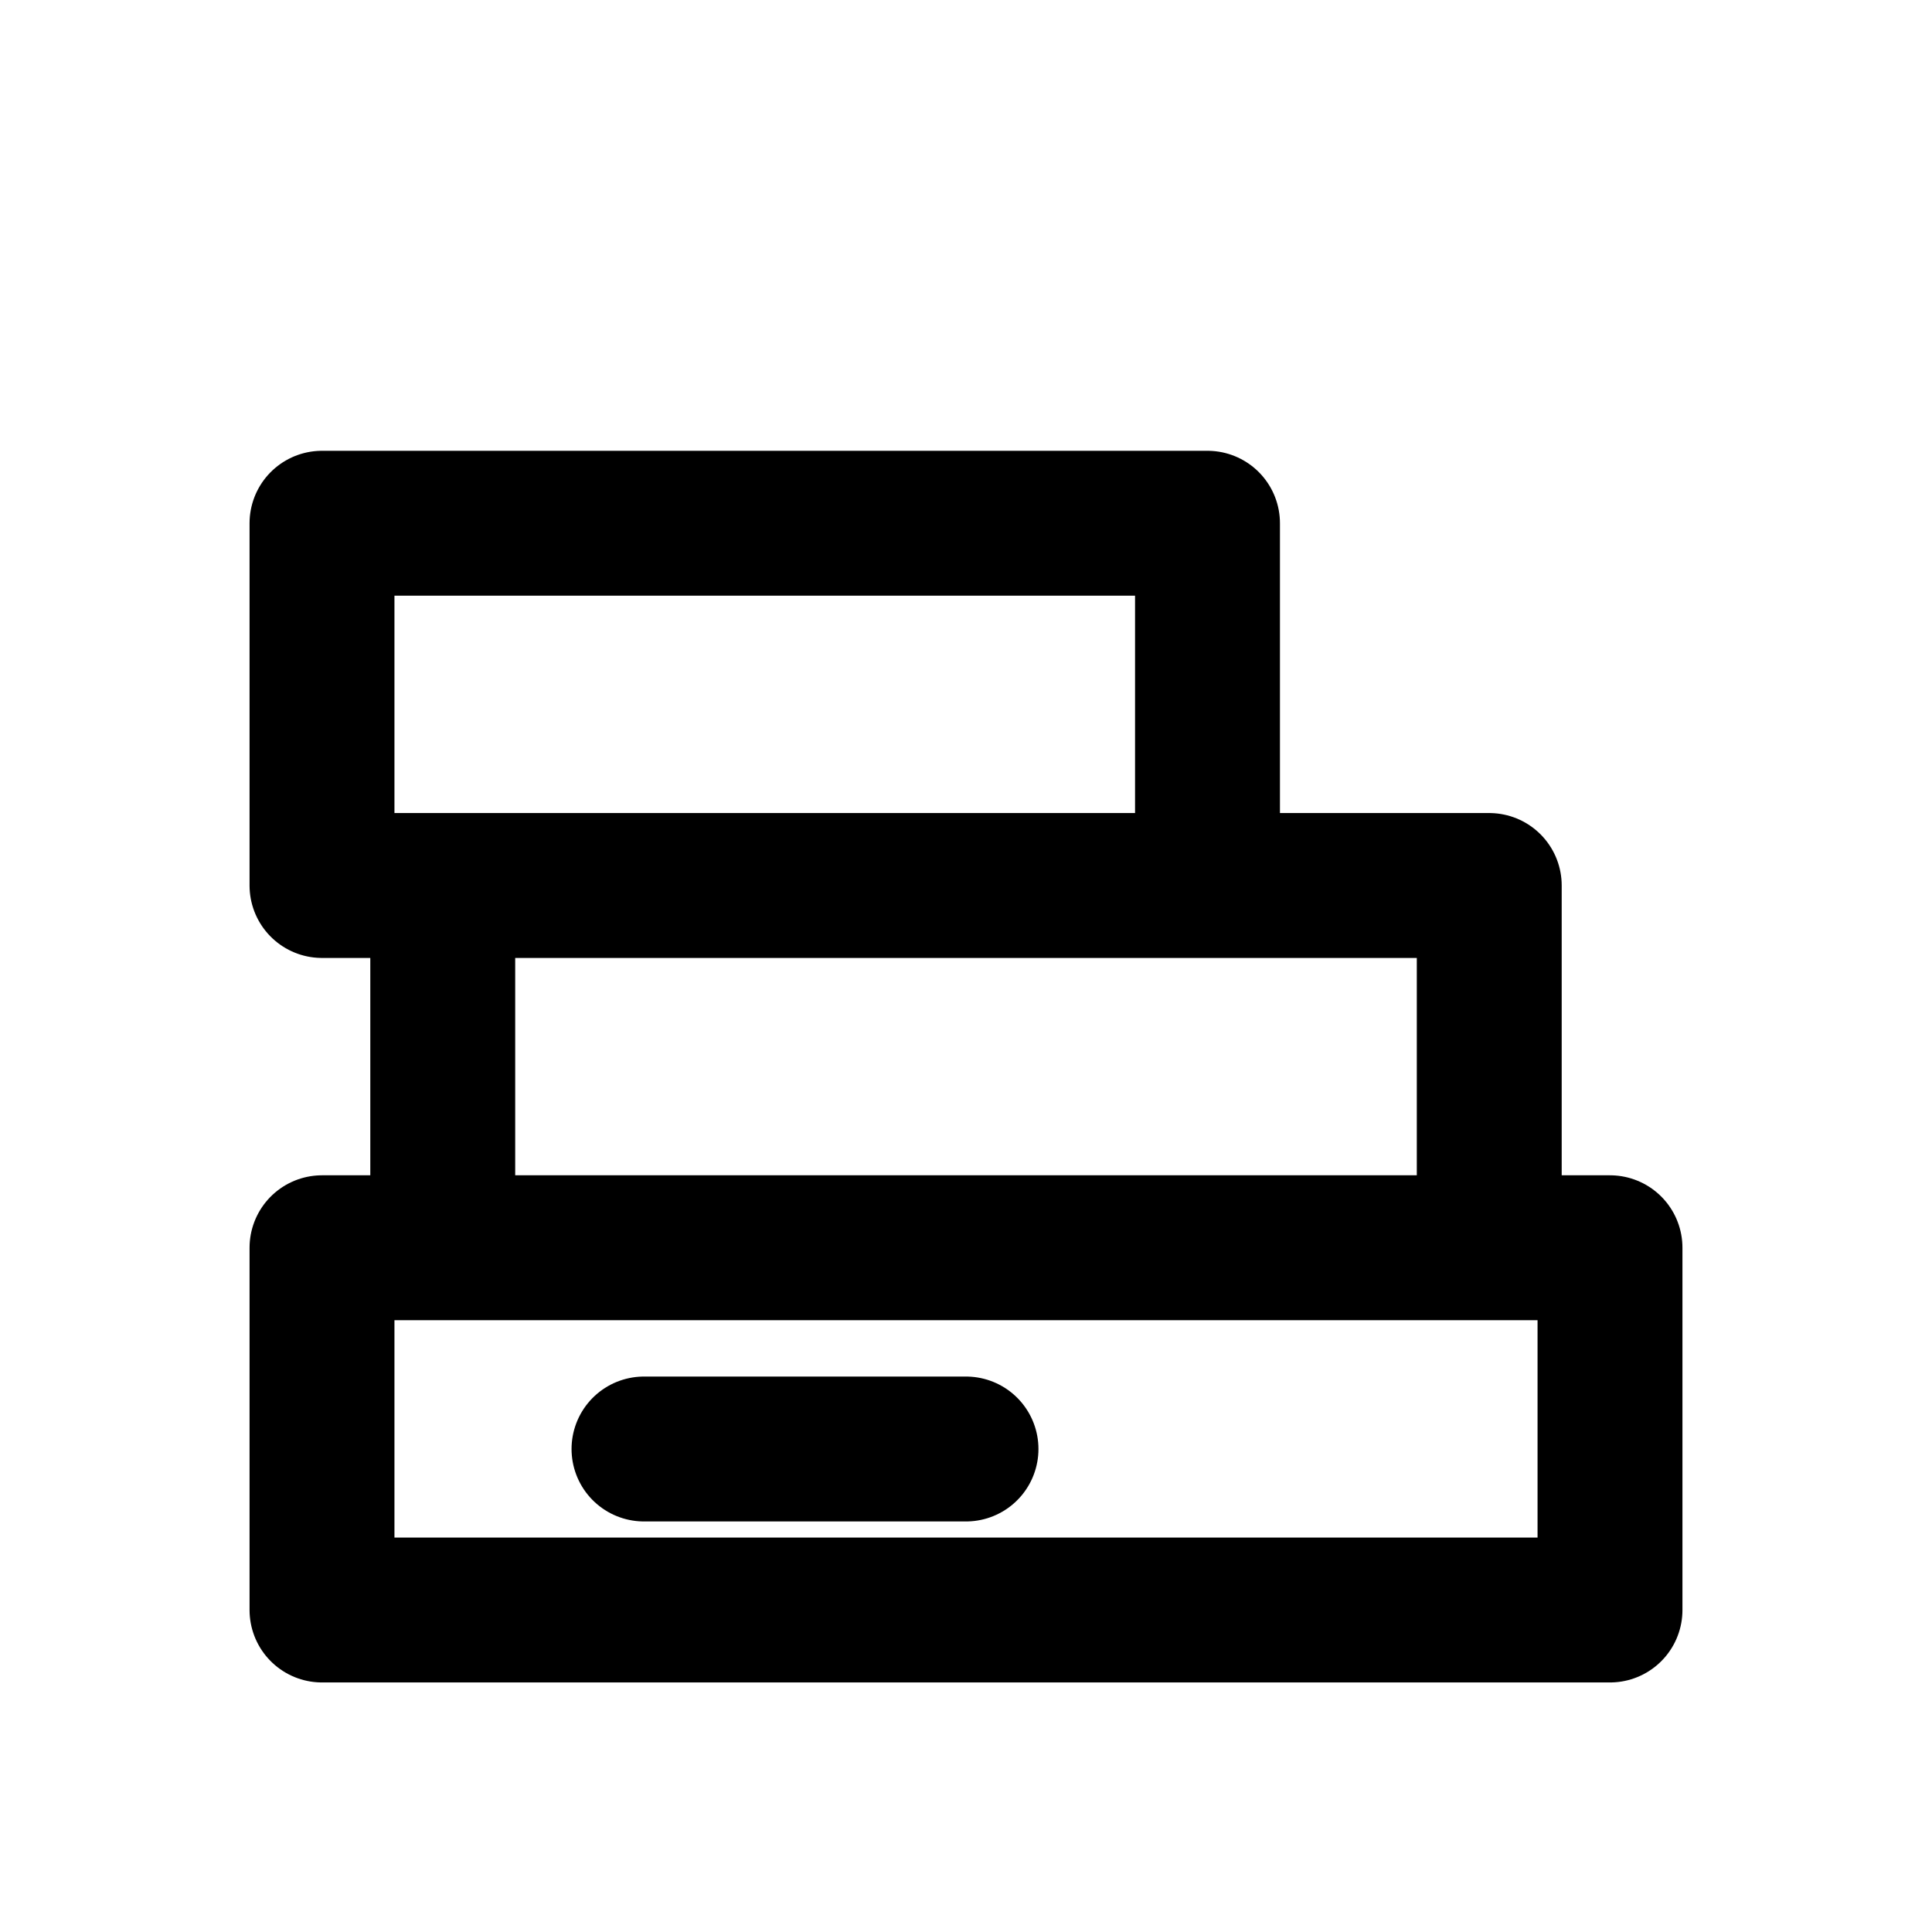
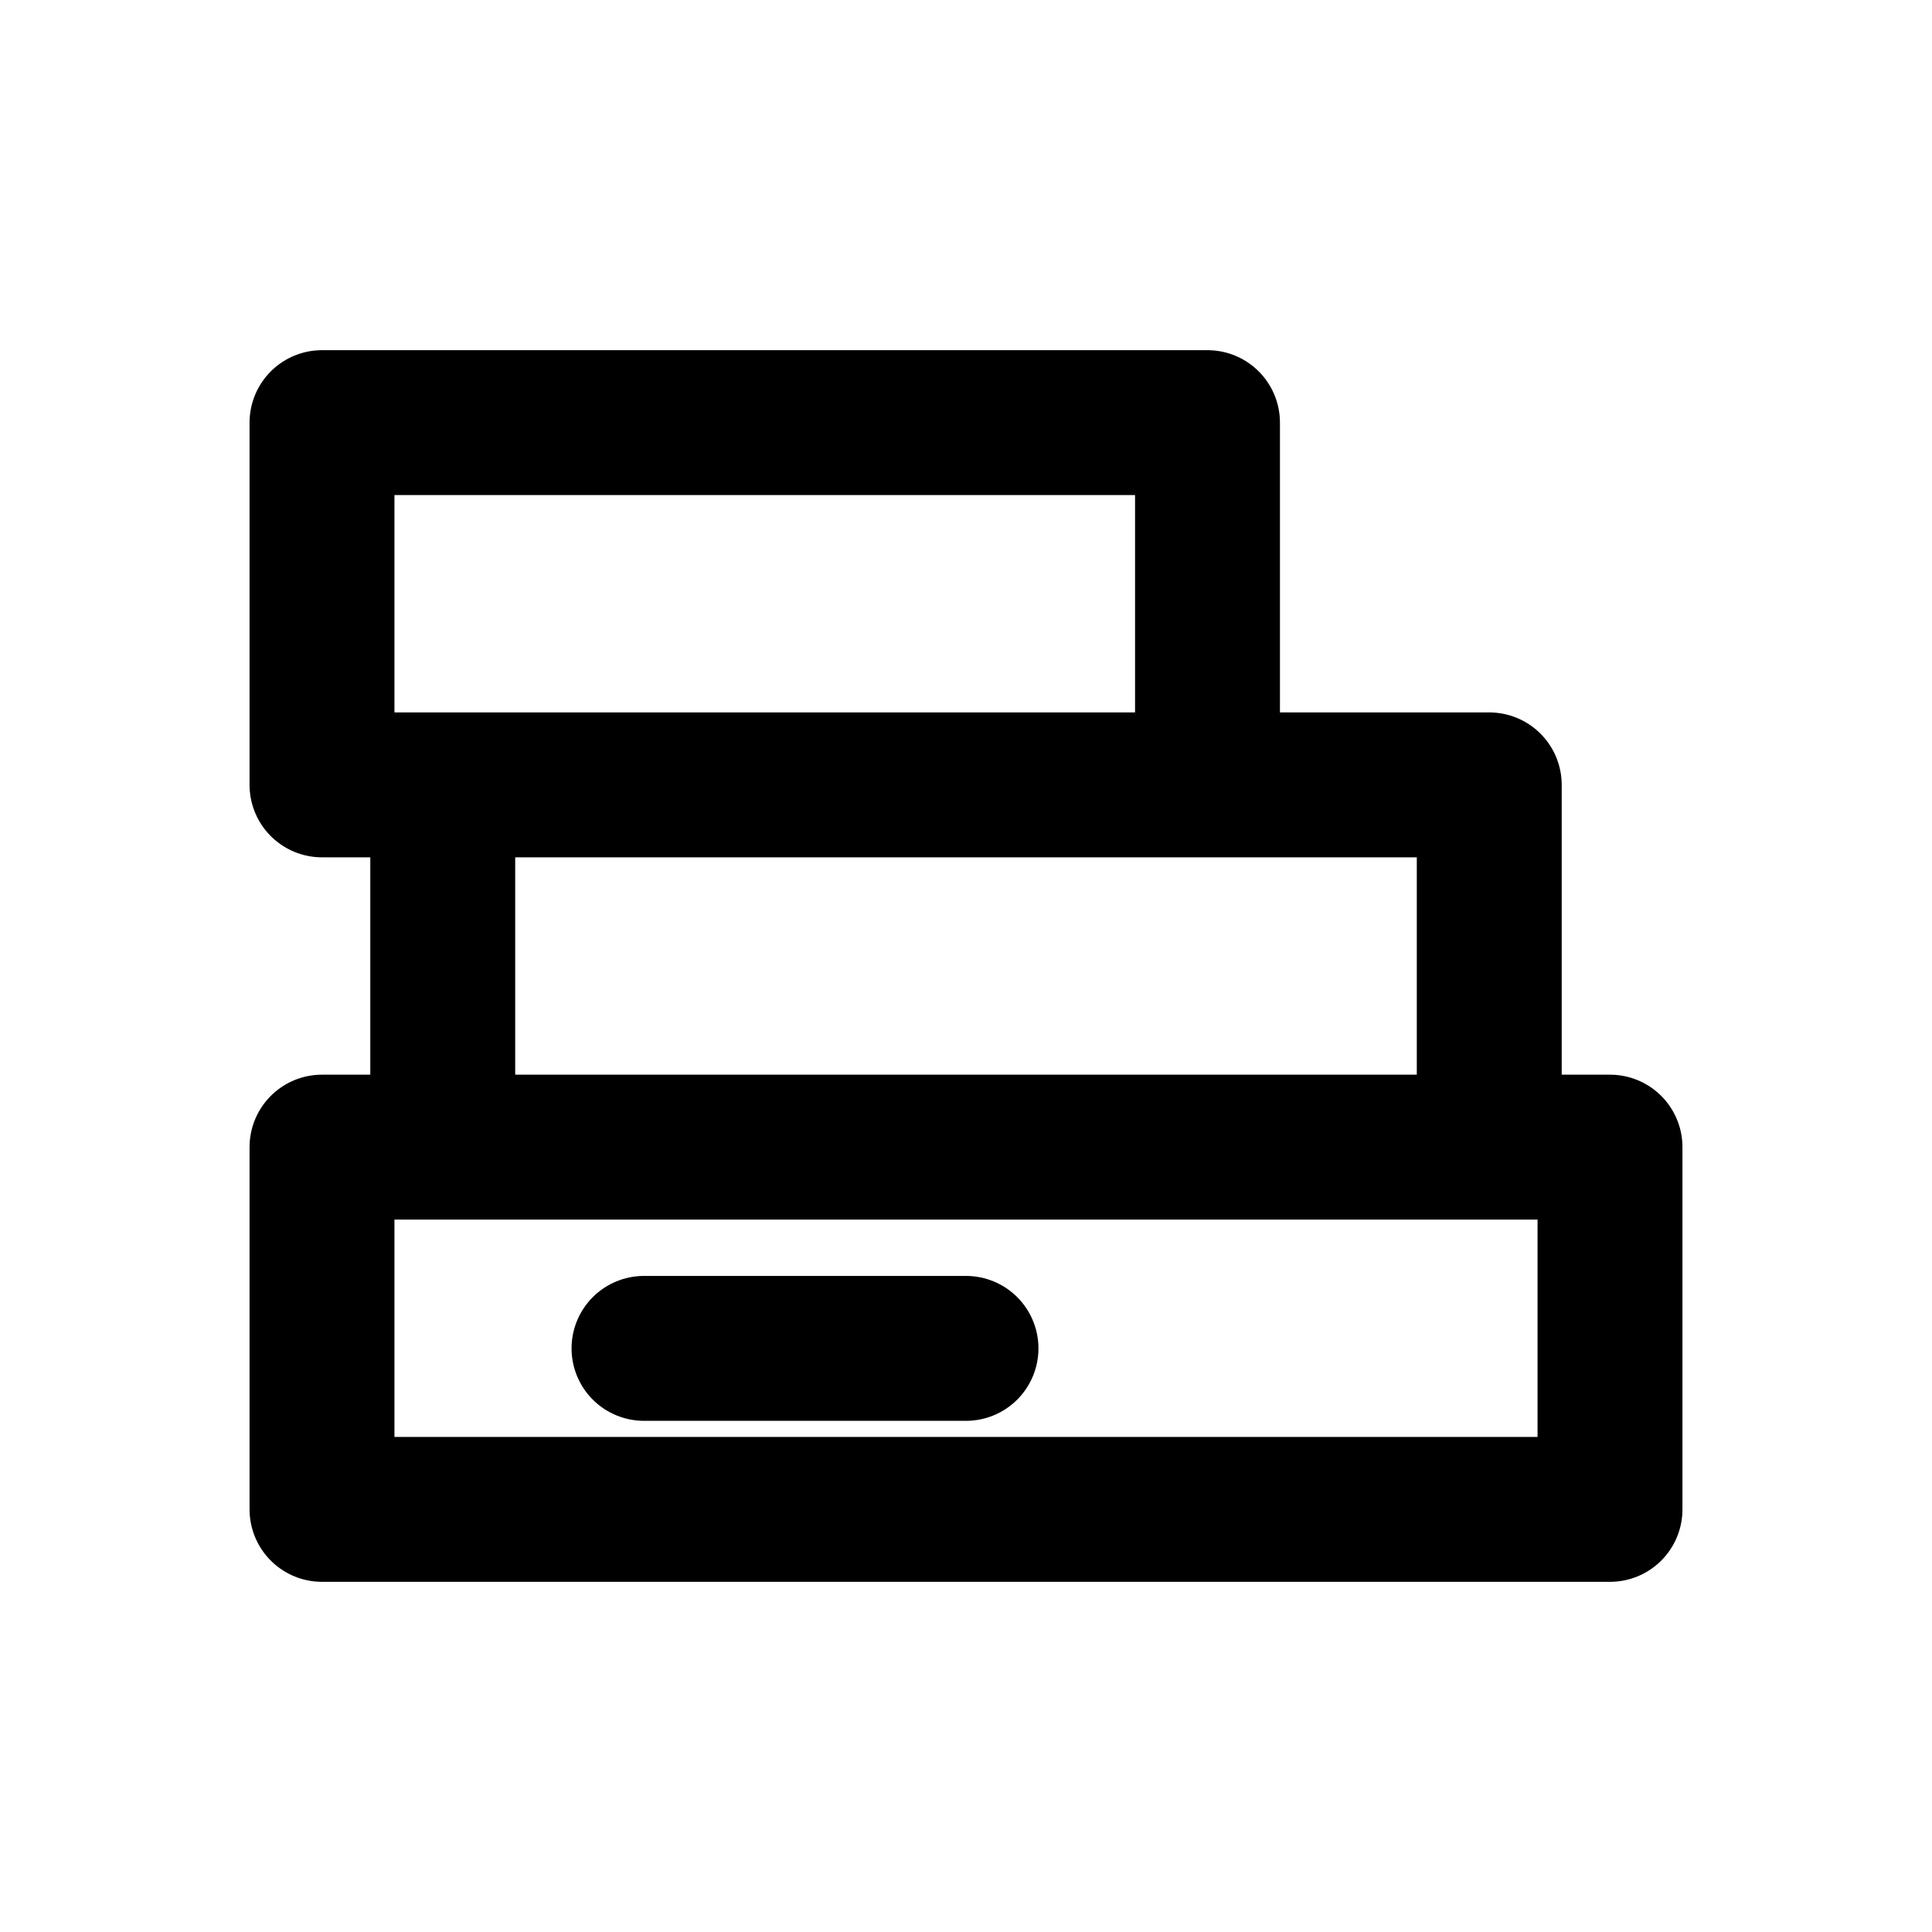
<svg xmlns="http://www.w3.org/2000/svg" width="24" height="24" viewBox="0 0 24 24" fill="none" stroke="currentColor" stroke-width="1.8" stroke-linecap="round" stroke-linejoin="round">
-   <path d="M4 20h16v-4.5H4ZM5.5 15.5V11h13v4.5M4 11h11V6.5H4Z" />
-   <path d="M8 18h4" />
+   <path d="M4 18.75h16v-4.5H4ZM5.5 14.25V9.75h13v4.5M4 9.75h11V5.25H4Z" />
+   <path d="M8 16.75h4" />
</svg>
